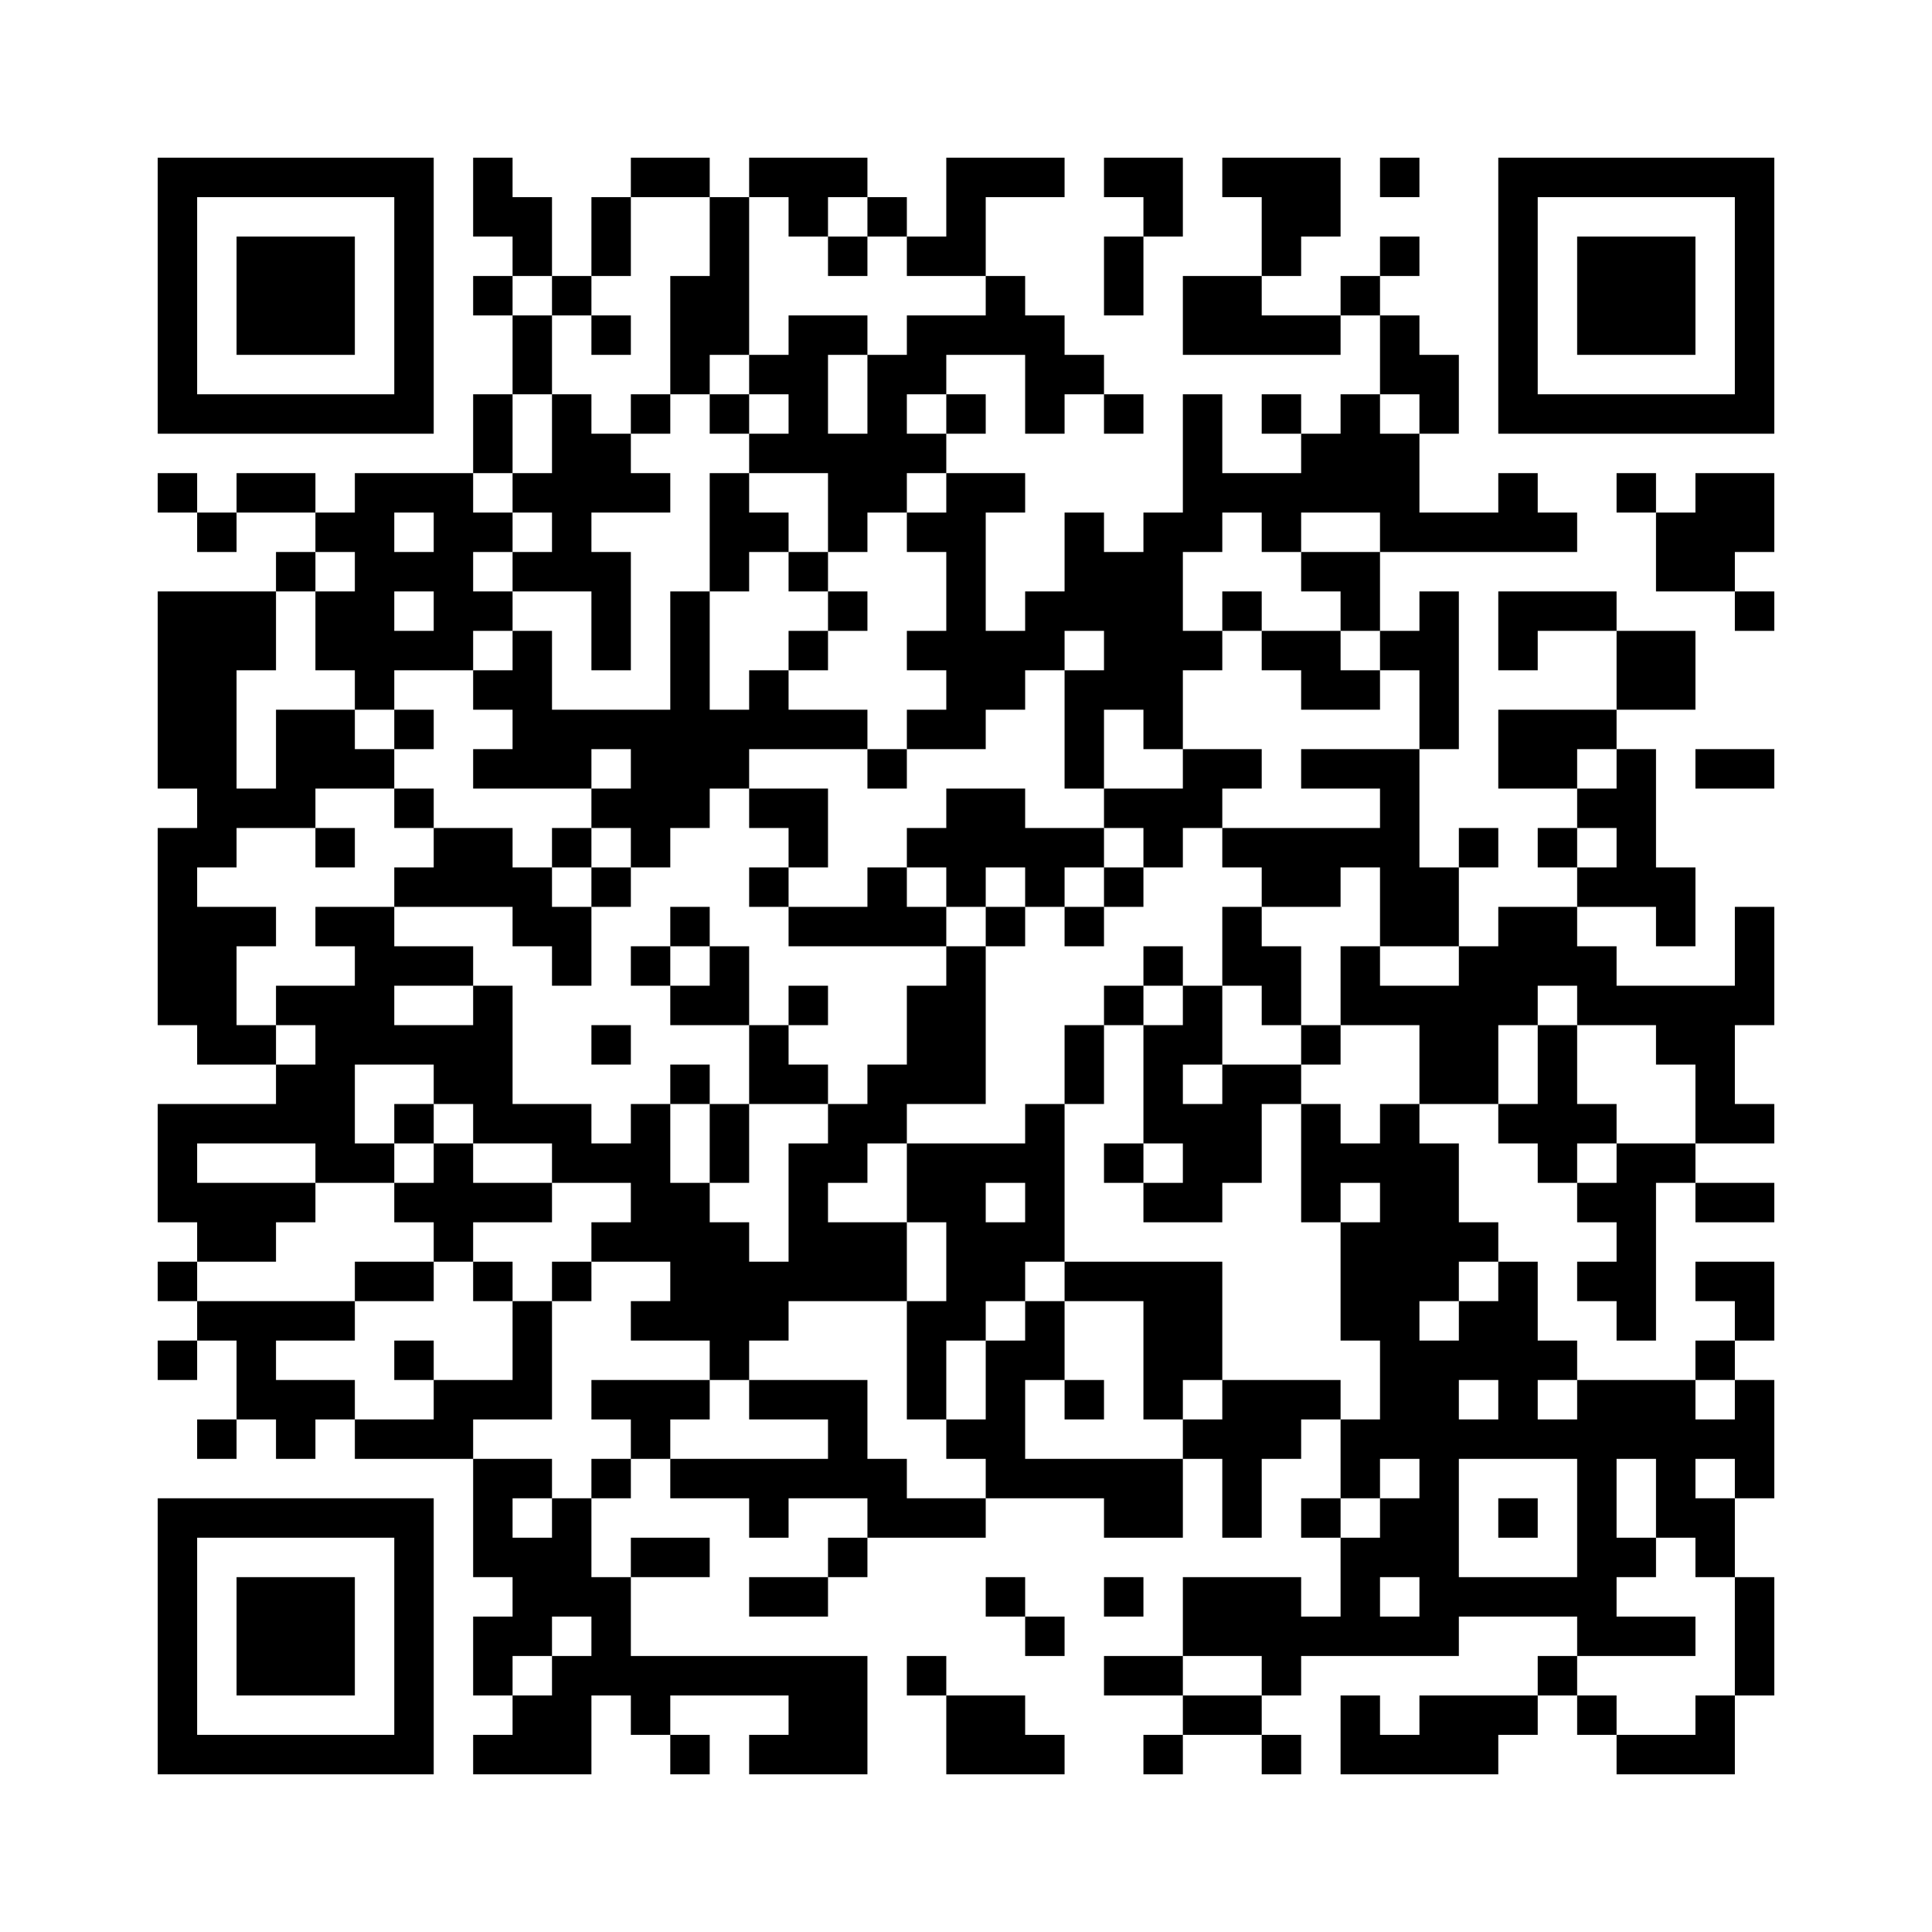
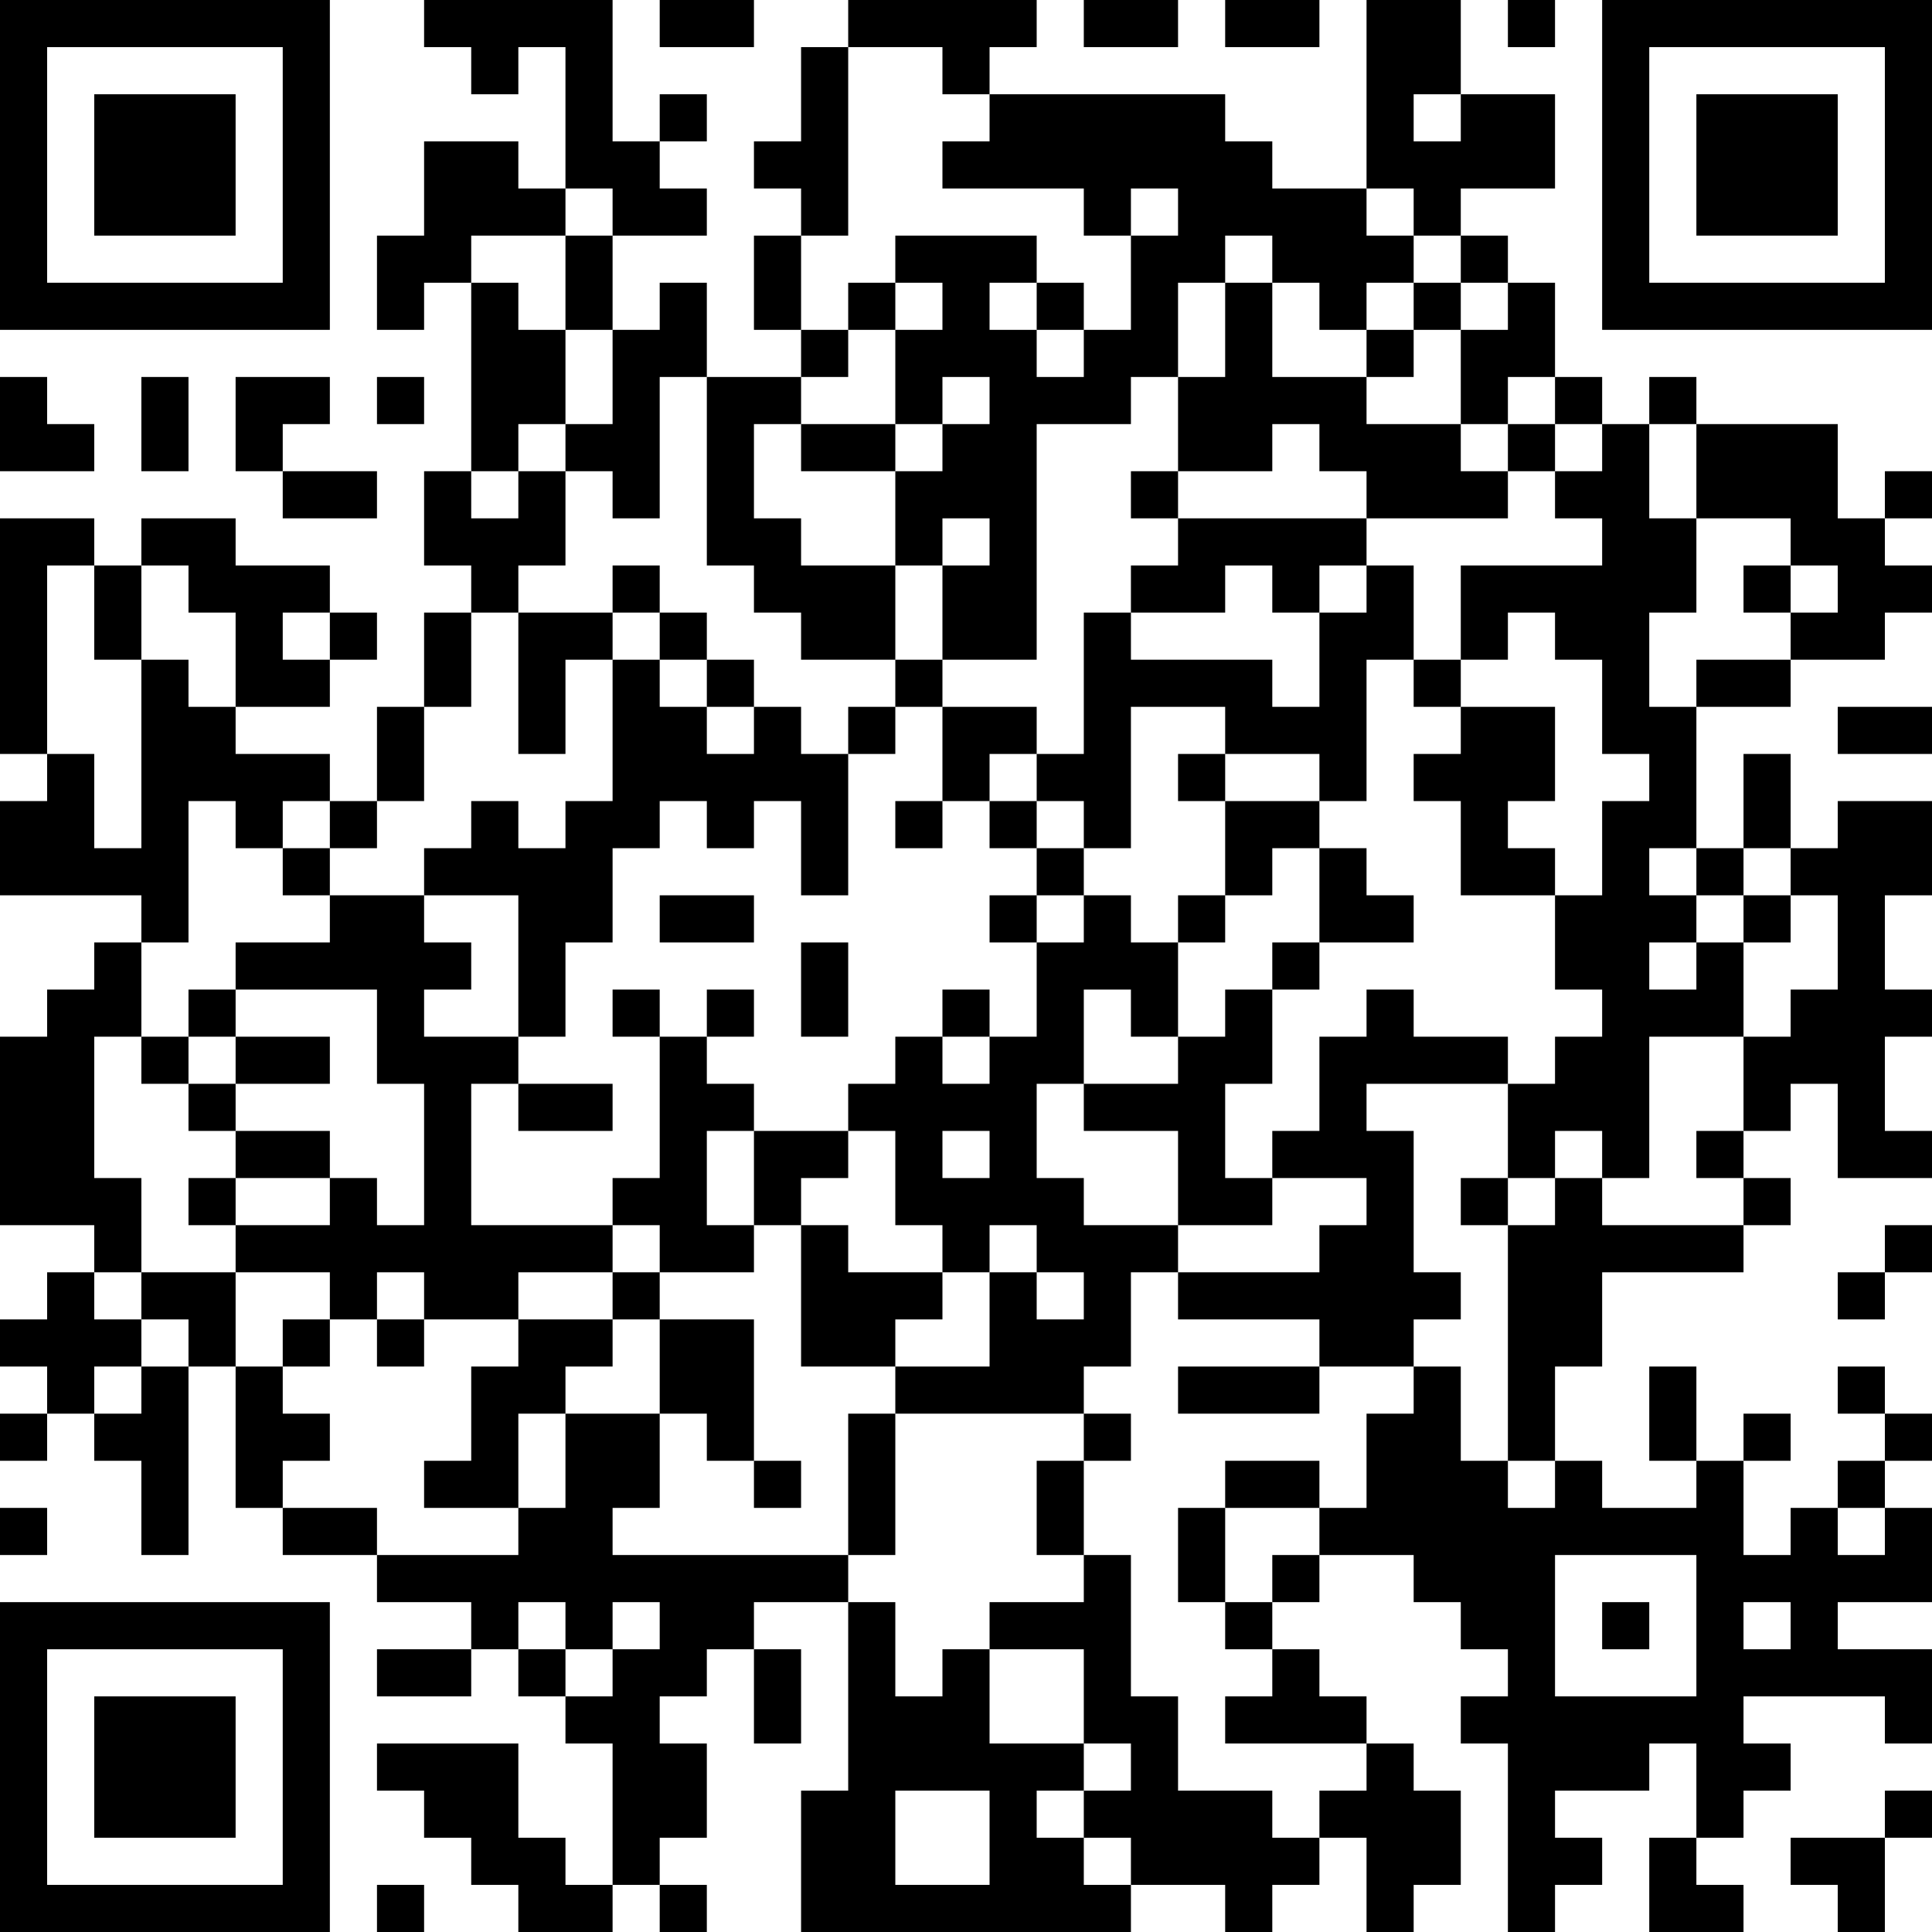
- <svg xmlns="http://www.w3.org/2000/svg" width="49mm" height="49mm" version="1.1" viewBox="0 0 49 49">
-   <path d="M4,4H5V5H4zM5,4H6V5H5zM6,4H7V5H6zM7,4H8V5H7zM8,4H9V5H8zM9,4H10V5H9zM10,4H11V5H10zM12,4H13V5H12zM16,4H17V5H16zM17,4H18V5H17zM19,4H20V5H19zM20,4H21V5H20zM21,4H22V5H21zM24,4H25V5H24zM25,4H26V5H25zM26,4H27V5H26zM28,4H29V5H28zM29,4H30V5H29zM31,4H32V5H31zM32,4H33V5H32zM33,4H34V5H33zM35,4H36V5H35zM38,4H39V5H38zM39,4H40V5H39zM40,4H41V5H40zM41,4H42V5H41zM42,4H43V5H42zM43,4H44V5H43zM44,4H45V5H44zM4,5H5V6H4zM10,5H11V6H10zM12,5H13V6H12zM13,5H14V6H13zM15,5H16V6H15zM18,5H19V6H18zM20,5H21V6H20zM22,5H23V6H22zM24,5H25V6H24zM29,5H30V6H29zM32,5H33V6H32zM33,5H34V6H33zM38,5H39V6H38zM44,5H45V6H44zM4,6H5V7H4zM6,6H7V7H6zM7,6H8V7H7zM8,6H9V7H8zM10,6H11V7H10zM13,6H14V7H13zM15,6H16V7H15zM18,6H19V7H18zM21,6H22V7H21zM23,6H24V7H23zM24,6H25V7H24zM28,6H29V7H28zM32,6H33V7H32zM35,6H36V7H35zM38,6H39V7H38zM40,6H41V7H40zM41,6H42V7H41zM42,6H43V7H42zM44,6H45V7H44zM4,7H5V8H4zM6,7H7V8H6zM7,7H8V8H7zM8,7H9V8H8zM10,7H11V8H10zM12,7H13V8H12zM14,7H15V8H14zM17,7H18V8H17zM18,7H19V8H18zM25,7H26V8H25zM28,7H29V8H28zM30,7H31V8H30zM31,7H32V8H31zM34,7H35V8H34zM38,7H39V8H38zM40,7H41V8H40zM41,7H42V8H41zM42,7H43V8H42zM44,7H45V8H44zM4,8H5V9H4zM6,8H7V9H6zM7,8H8V9H7zM8,8H9V9H8zM10,8H11V9H10zM13,8H14V9H13zM15,8H16V9H15zM17,8H18V9H17zM18,8H19V9H18zM20,8H21V9H20zM21,8H22V9H21zM23,8H24V9H23zM24,8H25V9H24zM25,8H26V9H25zM26,8H27V9H26zM30,8H31V9H30zM31,8H32V9H31zM32,8H33V9H32zM33,8H34V9H33zM35,8H36V9H35zM38,8H39V9H38zM40,8H41V9H40zM41,8H42V9H41zM42,8H43V9H42zM44,8H45V9H44zM4,9H5V10H4zM10,9H11V10H10zM13,9H14V10H13zM17,9H18V10H17zM19,9H20V10H19zM20,9H21V10H20zM22,9H23V10H22zM23,9H24V10H23zM26,9H27V10H26zM27,9H28V10H27zM35,9H36V10H35zM36,9H37V10H36zM38,9H39V10H38zM44,9H45V10H44zM4,10H5V11H4zM5,10H6V11H5zM6,10H7V11H6zM7,10H8V11H7zM8,10H9V11H8zM9,10H10V11H9zM10,10H11V11H10zM12,10H13V11H12zM14,10H15V11H14zM16,10H17V11H16zM18,10H19V11H18zM20,10H21V11H20zM22,10H23V11H22zM24,10H25V11H24zM26,10H27V11H26zM28,10H29V11H28zM30,10H31V11H30zM32,10H33V11H32zM34,10H35V11H34zM36,10H37V11H36zM38,10H39V11H38zM39,10H40V11H39zM40,10H41V11H40zM41,10H42V11H41zM42,10H43V11H42zM43,10H44V11H43zM44,10H45V11H44zM12,11H13V12H12zM14,11H15V12H14zM15,11H16V12H15zM19,11H20V12H19zM20,11H21V12H20zM21,11H22V12H21zM22,11H23V12H22zM23,11H24V12H23zM30,11H31V12H30zM33,11H34V12H33zM34,11H35V12H34zM35,11H36V12H35zM4,12H5V13H4zM6,12H7V13H6zM7,12H8V13H7zM9,12H10V13H9zM10,12H11V13H10zM11,12H12V13H11zM13,12H14V13H13zM14,12H15V13H14zM15,12H16V13H15zM16,12H17V13H16zM18,12H19V13H18zM21,12H22V13H21zM22,12H23V13H22zM24,12H25V13H24zM25,12H26V13H25zM30,12H31V13H30zM31,12H32V13H31zM32,12H33V13H32zM33,12H34V13H33zM34,12H35V13H34zM35,12H36V13H35zM38,12H39V13H38zM41,12H42V13H41zM43,12H44V13H43zM44,12H45V13H44zM5,13H6V14H5zM8,13H9V14H8zM9,13H10V14H9zM11,13H12V14H11zM12,13H13V14H12zM14,13H15V14H14zM18,13H19V14H18zM19,13H20V14H19zM21,13H22V14H21zM23,13H24V14H23zM24,13H25V14H24zM27,13H28V14H27zM29,13H30V14H29zM30,13H31V14H30zM32,13H33V14H32zM35,13H36V14H35zM36,13H37V14H36zM37,13H38V14H37zM38,13H39V14H38zM39,13H40V14H39zM42,13H43V14H42zM43,13H44V14H43zM44,13H45V14H44zM7,14H8V15H7zM9,14H10V15H9zM10,14H11V15H10zM11,14H12V15H11zM13,14H14V15H13zM14,14H15V15H14zM15,14H16V15H15zM18,14H19V15H18zM20,14H21V15H20zM24,14H25V15H24zM27,14H28V15H27zM28,14H29V15H28zM29,14H30V15H29zM33,14H34V15H33zM34,14H35V15H34zM42,14H43V15H42zM43,14H44V15H43zM4,15H5V16H4zM5,15H6V16H5zM6,15H7V16H6zM8,15H9V16H8zM9,15H10V16H9zM11,15H12V16H11zM12,15H13V16H12zM15,15H16V16H15zM17,15H18V16H17zM21,15H22V16H21zM24,15H25V16H24zM26,15H27V16H26zM27,15H28V16H27zM28,15H29V16H28zM29,15H30V16H29zM31,15H32V16H31zM34,15H35V16H34zM36,15H37V16H36zM38,15H39V16H38zM39,15H40V16H39zM40,15H41V16H40zM44,15H45V16H44zM4,16H5V17H4zM5,16H6V17H5zM6,16H7V17H6zM8,16H9V17H8zM9,16H10V17H9zM10,16H11V17H10zM11,16H12V17H11zM13,16H14V17H13zM15,16H16V17H15zM17,16H18V17H17zM20,16H21V17H20zM23,16H24V17H23zM24,16H25V17H24zM25,16H26V17H25zM26,16H27V17H26zM28,16H29V17H28zM29,16H30V17H29zM30,16H31V17H30zM32,16H33V17H32zM33,16H34V17H33zM35,16H36V17H35zM36,16H37V17H36zM38,16H39V17H38zM41,16H42V17H41zM42,16H43V17H42zM4,17H5V18H4zM5,17H6V18H5zM9,17H10V18H9zM12,17H13V18H12zM13,17H14V18H13zM17,17H18V18H17zM19,17H20V18H19zM24,17H25V18H24zM25,17H26V18H25zM27,17H28V18H27zM28,17H29V18H28zM29,17H30V18H29zM33,17H34V18H33zM34,17H35V18H34zM36,17H37V18H36zM41,17H42V18H41zM42,17H43V18H42zM4,18H5V19H4zM5,18H6V19H5zM7,18H8V19H7zM8,18H9V19H8zM10,18H11V19H10zM13,18H14V19H13zM14,18H15V19H14zM15,18H16V19H15zM16,18H17V19H16zM17,18H18V19H17zM18,18H19V19H18zM19,18H20V19H19zM20,18H21V19H20zM21,18H22V19H21zM23,18H24V19H23zM24,18H25V19H24zM27,18H28V19H27zM29,18H30V19H29zM36,18H37V19H36zM38,18H39V19H38zM39,18H40V19H39zM40,18H41V19H40zM4,19H5V20H4zM5,19H6V20H5zM7,19H8V20H7zM8,19H9V20H8zM9,19H10V20H9zM12,19H13V20H12zM13,19H14V20H13zM14,19H15V20H14zM16,19H17V20H16zM17,19H18V20H17zM18,19H19V20H18zM22,19H23V20H22zM27,19H28V20H27zM30,19H31V20H30zM31,19H32V20H31zM33,19H34V20H33zM34,19H35V20H34zM35,19H36V20H35zM38,19H39V20H38zM39,19H40V20H39zM41,19H42V20H41zM43,19H44V20H43zM44,19H45V20H44zM5,20H6V21H5zM6,20H7V21H6zM7,20H8V21H7zM10,20H11V21H10zM15,20H16V21H15zM16,20H17V21H16zM17,20H18V21H17zM19,20H20V21H19zM20,20H21V21H20zM24,20H25V21H24zM25,20H26V21H25zM28,20H29V21H28zM29,20H30V21H29zM30,20H31V21H30zM35,20H36V21H35zM40,20H41V21H40zM41,20H42V21H41zM4,21H5V22H4zM5,21H6V22H5zM8,21H9V22H8zM11,21H12V22H11zM12,21H13V22H12zM14,21H15V22H14zM16,21H17V22H16zM20,21H21V22H20zM23,21H24V22H23zM24,21H25V22H24zM25,21H26V22H25zM26,21H27V22H26zM27,21H28V22H27zM29,21H30V22H29zM31,21H32V22H31zM32,21H33V22H32zM33,21H34V22H33zM34,21H35V22H34zM35,21H36V22H35zM37,21H38V22H37zM39,21H40V22H39zM41,21H42V22H41zM4,22H5V23H4zM10,22H11V23H10zM11,22H12V23H11zM12,22H13V23H12zM13,22H14V23H13zM15,22H16V23H15zM19,22H20V23H19zM22,22H23V23H22zM24,22H25V23H24zM26,22H27V23H26zM28,22H29V23H28zM32,22H33V23H32zM33,22H34V23H33zM35,22H36V23H35zM36,22H37V23H36zM40,22H41V23H40zM41,22H42V23H41zM42,22H43V23H42zM4,23H5V24H4zM5,23H6V24H5zM6,23H7V24H6zM8,23H9V24H8zM9,23H10V24H9zM13,23H14V24H13zM14,23H15V24H14zM17,23H18V24H17zM20,23H21V24H20zM21,23H22V24H21zM22,23H23V24H22zM23,23H24V24H23zM25,23H26V24H25zM27,23H28V24H27zM31,23H32V24H31zM35,23H36V24H35zM36,23H37V24H36zM38,23H39V24H38zM39,23H40V24H39zM42,23H43V24H42zM44,23H45V24H44zM4,24H5V25H4zM5,24H6V25H5zM9,24H10V25H9zM10,24H11V25H10zM11,24H12V25H11zM14,24H15V25H14zM16,24H17V25H16zM18,24H19V25H18zM24,24H25V25H24zM29,24H30V25H29zM31,24H32V25H31zM32,24H33V25H32zM34,24H35V25H34zM37,24H38V25H37zM38,24H39V25H38zM39,24H40V25H39zM40,24H41V25H40zM44,24H45V25H44zM4,25H5V26H4zM5,25H6V26H5zM7,25H8V26H7zM8,25H9V26H8zM9,25H10V26H9zM12,25H13V26H12zM17,25H18V26H17zM18,25H19V26H18zM20,25H21V26H20zM23,25H24V26H23zM24,25H25V26H24zM28,25H29V26H28zM30,25H31V26H30zM32,25H33V26H32zM34,25H35V26H34zM35,25H36V26H35zM36,25H37V26H36zM37,25H38V26H37zM38,25H39V26H38zM40,25H41V26H40zM41,25H42V26H41zM42,25H43V26H42zM43,25H44V26H43zM44,25H45V26H44zM5,26H6V27H5zM6,26H7V27H6zM8,26H9V27H8zM9,26H10V27H9zM10,26H11V27H10zM11,26H12V27H11zM12,26H13V27H12zM15,26H16V27H15zM19,26H20V27H19zM23,26H24V27H23zM24,26H25V27H24zM27,26H28V27H27zM29,26H30V27H29zM30,26H31V27H30zM33,26H34V27H33zM36,26H37V27H36zM37,26H38V27H37zM39,26H40V27H39zM42,26H43V27H42zM43,26H44V27H43zM7,27H8V28H7zM8,27H9V28H8zM11,27H12V28H11zM12,27H13V28H12zM17,27H18V28H17zM19,27H20V28H19zM20,27H21V28H20zM22,27H23V28H22zM23,27H24V28H23zM24,27H25V28H24zM27,27H28V28H27zM29,27H30V28H29zM31,27H32V28H31zM32,27H33V28H32zM36,27H37V28H36zM37,27H38V28H37zM39,27H40V28H39zM43,27H44V28H43zM4,28H5V29H4zM5,28H6V29H5zM6,28H7V29H6zM7,28H8V29H7zM8,28H9V29H8zM10,28H11V29H10zM12,28H13V29H12zM13,28H14V29H13zM14,28H15V29H14zM16,28H17V29H16zM18,28H19V29H18zM21,28H22V29H21zM22,28H23V29H22zM26,28H27V29H26zM29,28H30V29H29zM30,28H31V29H30zM31,28H32V29H31zM33,28H34V29H33zM35,28H36V29H35zM38,28H39V29H38zM39,28H40V29H39zM40,28H41V29H40zM43,28H44V29H43zM44,28H45V29H44zM4,29H5V30H4zM8,29H9V30H8zM9,29H10V30H9zM11,29H12V30H11zM14,29H15V30H14zM15,29H16V30H15zM16,29H17V30H16zM18,29H19V30H18zM20,29H21V30H20zM21,29H22V30H21zM23,29H24V30H23zM24,29H25V30H24zM25,29H26V30H25zM26,29H27V30H26zM28,29H29V30H28zM30,29H31V30H30zM31,29H32V30H31zM33,29H34V30H33zM34,29H35V30H34zM35,29H36V30H35zM36,29H37V30H36zM39,29H40V30H39zM41,29H42V30H41zM42,29H43V30H42zM4,30H5V31H4zM5,30H6V31H5zM6,30H7V31H6zM7,30H8V31H7zM10,30H11V31H10zM11,30H12V31H11zM12,30H13V31H12zM13,30H14V31H13zM16,30H17V31H16zM17,30H18V31H17zM20,30H21V31H20zM23,30H24V31H23zM24,30H25V31H24zM26,30H27V31H26zM29,30H30V31H29zM30,30H31V31H30zM33,30H34V31H33zM35,30H36V31H35zM36,30H37V31H36zM40,30H41V31H40zM41,30H42V31H41zM43,30H44V31H43zM44,30H45V31H44zM5,31H6V32H5zM6,31H7V32H6zM11,31H12V32H11zM15,31H16V32H15zM16,31H17V32H16zM17,31H18V32H17zM18,31H19V32H18zM20,31H21V32H20zM21,31H22V32H21zM22,31H23V32H22zM24,31H25V32H24zM25,31H26V32H25zM26,31H27V32H26zM34,31H35V32H34zM35,31H36V32H35zM36,31H37V32H36zM37,31H38V32H37zM41,31H42V32H41zM4,32H5V33H4zM9,32H10V33H9zM10,32H11V33H10zM12,32H13V33H12zM14,32H15V33H14zM17,32H18V33H17zM18,32H19V33H18zM19,32H20V33H19zM20,32H21V33H20zM21,32H22V33H21zM22,32H23V33H22zM24,32H25V33H24zM25,32H26V33H25zM27,32H28V33H27zM28,32H29V33H28zM29,32H30V33H29zM30,32H31V33H30zM34,32H35V33H34zM35,32H36V33H35zM36,32H37V33H36zM38,32H39V33H38zM40,32H41V33H40zM41,32H42V33H41zM43,32H44V33H43zM44,32H45V33H44zM5,33H6V34H5zM6,33H7V34H6zM7,33H8V34H7zM8,33H9V34H8zM13,33H14V34H13zM16,33H17V34H16zM17,33H18V34H17zM18,33H19V34H18zM19,33H20V34H19zM23,33H24V34H23zM24,33H25V34H24zM26,33H27V34H26zM29,33H30V34H29zM30,33H31V34H30zM34,33H35V34H34zM35,33H36V34H35zM37,33H38V34H37zM38,33H39V34H38zM41,33H42V34H41zM44,33H45V34H44zM4,34H5V35H4zM6,34H7V35H6zM10,34H11V35H10zM13,34H14V35H13zM18,34H19V35H18zM23,34H24V35H23zM25,34H26V35H25zM26,34H27V35H26zM29,34H30V35H29zM30,34H31V35H30zM35,34H36V35H35zM36,34H37V35H36zM37,34H38V35H37zM38,34H39V35H38zM39,34H40V35H39zM43,34H44V35H43zM6,35H7V36H6zM7,35H8V36H7zM8,35H9V36H8zM11,35H12V36H11zM12,35H13V36H12zM13,35H14V36H13zM15,35H16V36H15zM16,35H17V36H16zM17,35H18V36H17zM19,35H20V36H19zM20,35H21V36H20zM21,35H22V36H21zM23,35H24V36H23zM25,35H26V36H25zM27,35H28V36H27zM29,35H30V36H29zM31,35H32V36H31zM32,35H33V36H32zM33,35H34V36H33zM35,35H36V36H35zM36,35H37V36H36zM38,35H39V36H38zM40,35H41V36H40zM41,35H42V36H41zM42,35H43V36H42zM44,35H45V36H44zM5,36H6V37H5zM7,36H8V37H7zM9,36H10V37H9zM10,36H11V37H10zM11,36H12V37H11zM16,36H17V37H16zM21,36H22V37H21zM24,36H25V37H24zM25,36H26V37H25zM30,36H31V37H30zM31,36H32V37H31zM32,36H33V37H32zM34,36H35V37H34zM35,36H36V37H35zM36,36H37V37H36zM37,36H38V37H37zM38,36H39V37H38zM39,36H40V37H39zM40,36H41V37H40zM41,36H42V37H41zM42,36H43V37H42zM43,36H44V37H43zM44,36H45V37H44zM12,37H13V38H12zM13,37H14V38H13zM15,37H16V38H15zM17,37H18V38H17zM18,37H19V38H18zM19,37H20V38H19zM20,37H21V38H20zM21,37H22V38H21zM22,37H23V38H22zM25,37H26V38H25zM26,37H27V38H26zM27,37H28V38H27zM28,37H29V38H28zM29,37H30V38H29zM31,37H32V38H31zM34,37H35V38H34zM36,37H37V38H36zM40,37H41V38H40zM42,37H43V38H42zM44,37H45V38H44zM4,38H5V39H4zM5,38H6V39H5zM6,38H7V39H6zM7,38H8V39H7zM8,38H9V39H8zM9,38H10V39H9zM10,38H11V39H10zM12,38H13V39H12zM14,38H15V39H14zM19,38H20V39H19zM22,38H23V39H22zM23,38H24V39H23zM24,38H25V39H24zM28,38H29V39H28zM29,38H30V39H29zM31,38H32V39H31zM33,38H34V39H33zM35,38H36V39H35zM36,38H37V39H36zM38,38H39V39H38zM40,38H41V39H40zM42,38H43V39H42zM43,38H44V39H43zM4,39H5V40H4zM10,39H11V40H10zM12,39H13V40H12zM13,39H14V40H13zM14,39H15V40H14zM16,39H17V40H16zM17,39H18V40H17zM21,39H22V40H21zM34,39H35V40H34zM35,39H36V40H35zM36,39H37V40H36zM40,39H41V40H40zM41,39H42V40H41zM43,39H44V40H43zM4,40H5V41H4zM6,40H7V41H6zM7,40H8V41H7zM8,40H9V41H8zM10,40H11V41H10zM13,40H14V41H13zM14,40H15V41H14zM15,40H16V41H15zM19,40H20V41H19zM20,40H21V41H20zM25,40H26V41H25zM28,40H29V41H28zM30,40H31V41H30zM31,40H32V41H31zM32,40H33V41H32zM34,40H35V41H34zM36,40H37V41H36zM37,40H38V41H37zM38,40H39V41H38zM39,40H40V41H39zM40,40H41V41H40zM44,40H45V41H44zM4,41H5V42H4zM6,41H7V42H6zM7,41H8V42H7zM8,41H9V42H8zM10,41H11V42H10zM12,41H13V42H12zM13,41H14V42H13zM15,41H16V42H15zM26,41H27V42H26zM30,41H31V42H30zM31,41H32V42H31zM32,41H33V42H32zM33,41H34V42H33zM34,41H35V42H34zM35,41H36V42H35zM36,41H37V42H36zM40,41H41V42H40zM41,41H42V42H41zM42,41H43V42H42zM44,41H45V42H44zM4,42H5V43H4zM6,42H7V43H6zM7,42H8V43H7zM8,42H9V43H8zM10,42H11V43H10zM12,42H13V43H12zM14,42H15V43H14zM15,42H16V43H15zM16,42H17V43H16zM17,42H18V43H17zM18,42H19V43H18zM19,42H20V43H19zM20,42H21V43H20zM21,42H22V43H21zM23,42H24V43H23zM28,42H29V43H28zM29,42H30V43H29zM32,42H33V43H32zM39,42H40V43H39zM44,42H45V43H44zM4,43H5V44H4zM10,43H11V44H10zM13,43H14V44H13zM14,43H15V44H14zM16,43H17V44H16zM20,43H21V44H20zM21,43H22V44H21zM24,43H25V44H24zM25,43H26V44H25zM30,43H31V44H30zM31,43H32V44H31zM34,43H35V44H34zM36,43H37V44H36zM37,43H38V44H37zM38,43H39V44H38zM40,43H41V44H40zM43,43H44V44H43zM4,44H5V45H4zM5,44H6V45H5zM6,44H7V45H6zM7,44H8V45H7zM8,44H9V45H8zM9,44H10V45H9zM10,44H11V45H10zM12,44H13V45H12zM13,44H14V45H13zM14,44H15V45H14zM17,44H18V45H17zM19,44H20V45H19zM20,44H21V45H20zM21,44H22V45H21zM24,44H25V45H24zM25,44H26V45H25zM26,44H27V45H26zM29,44H30V45H29zM32,44H33V45H32zM34,44H35V45H34zM35,44H36V45H35zM36,44H37V45H36zM37,44H38V45H37zM41,44H42V45H41zM42,44H43V45H42zM43,44H44V45H43z" id="qr-path" fill="#000000" fill-opacity="1" fill-rule="nonzero" stroke="none" />
+ <svg xmlns="http://www.w3.org/2000/svg" width="41mm" height="41mm" version="1.1" viewBox="0 0 41 41">
+   <path d="M0,0H1V1H0zM1,0H2V1H1zM2,0H3V1H2zM3,0H4V1H3zM4,0H5V1H4zM5,0H6V1H5zM6,0H7V1H6zM9,0H10V1H9zM10,0H11V1H10zM11,0H12V1H11zM12,0H13V1H12zM14,0H15V1H14zM15,0H16V1H15zM18,0H19V1H18zM19,0H20V1H19zM20,0H21V1H20zM21,0H22V1H21zM23,0H24V1H23zM24,0H25V1H24zM26,0H27V1H26zM27,0H28V1H27zM29,0H30V1H29zM30,0H31V1H30zM32,0H33V1H32zM34,0H35V1H34zM35,0H36V1H35zM36,0H37V1H36zM37,0H38V1H37zM38,0H39V1H38zM39,0H40V1H39zM40,0H41V1H40zM0,1H1V2H0zM6,1H7V2H6zM10,1H11V2H10zM12,1H13V2H12zM17,1H18V2H17zM20,1H21V2H20zM29,1H30V2H29zM30,1H31V2H30zM34,1H35V2H34zM40,1H41V2H40zM0,2H1V3H0zM2,2H3V3H2zM3,2H4V3H3zM4,2H5V3H4zM6,2H7V3H6zM12,2H13V3H12zM14,2H15V3H14zM17,2H18V3H17zM21,2H22V3H21zM22,2H23V3H22zM23,2H24V3H23zM24,2H25V3H24zM25,2H26V3H25zM29,2H30V3H29zM31,2H32V3H31zM32,2H33V3H32zM34,2H35V3H34zM36,2H37V3H36zM37,2H38V3H37zM38,2H39V3H38zM40,2H41V3H40zM0,3H1V4H0zM2,3H3V4H2zM3,3H4V4H3zM4,3H5V4H4zM6,3H7V4H6zM9,3H10V4H9zM10,3H11V4H10zM12,3H13V4H12zM13,3H14V4H13zM16,3H17V4H16zM17,3H18V4H17zM20,3H21V4H20zM21,3H22V4H21zM22,3H23V4H22zM23,3H24V4H23zM24,3H25V4H24zM25,3H26V4H25zM26,3H27V4H26zM29,3H30V4H29zM30,3H31V4H30zM31,3H32V4H31zM32,3H33V4H32zM34,3H35V4H34zM36,3H37V4H36zM37,3H38V4H37zM38,3H39V4H38zM40,3H41V4H40zM0,4H1V5H0zM2,4H3V5H2zM3,4H4V5H3zM4,4H5V5H4zM6,4H7V5H6zM9,4H10V5H9zM10,4H11V5H10zM11,4H12V5H11zM13,4H14V5H13zM14,4H15V5H14zM17,4H18V5H17zM23,4H24V5H23zM25,4H26V5H25zM26,4H27V5H26zM27,4H28V5H27zM28,4H29V5H28zM30,4H31V5H30zM34,4H35V5H34zM36,4H37V5H36zM37,4H38V5H37zM38,4H39V5H38zM40,4H41V5H40zM0,5H1V6H0zM6,5H7V6H6zM8,5H9V6H8zM9,5H10V6H9zM12,5H13V6H12zM16,5H17V6H16zM19,5H20V6H19zM20,5H21V6H20zM21,5H22V6H21zM24,5H25V6H24zM25,5H26V6H25zM27,5H28V6H27zM28,5H29V6H28zM29,5H30V6H29zM31,5H32V6H31zM34,5H35V6H34zM40,5H41V6H40zM0,6H1V7H0zM1,6H2V7H1zM2,6H3V7H2zM3,6H4V7H3zM4,6H5V7H4zM5,6H6V7H5zM6,6H7V7H6zM8,6H9V7H8zM10,6H11V7H10zM12,6H13V7H12zM14,6H15V7H14zM16,6H17V7H16zM18,6H19V7H18zM20,6H21V7H20zM22,6H23V7H22zM24,6H25V7H24zM26,6H27V7H26zM28,6H29V7H28zM30,6H31V7H30zM32,6H33V7H32zM34,6H35V7H34zM35,6H36V7H35zM36,6H37V7H36zM37,6H38V7H37zM38,6H39V7H38zM39,6H40V7H39zM40,6H41V7H40zM10,7H11V8H10zM11,7H12V8H11zM13,7H14V8H13zM14,7H15V8H14zM17,7H18V8H17zM19,7H20V8H19zM20,7H21V8H20zM21,7H22V8H21zM23,7H24V8H23zM24,7H25V8H24zM26,7H27V8H26zM29,7H30V8H29zM31,7H32V8H31zM32,7H33V8H32zM0,8H1V9H0zM3,8H4V9H3zM5,8H6V9H5zM6,8H7V9H6zM8,8H9V9H8zM10,8H11V9H10zM11,8H12V9H11zM13,8H14V9H13zM15,8H16V9H15zM16,8H17V9H16zM19,8H20V9H19zM21,8H22V9H21zM22,8H23V9H22zM23,8H24V9H23zM25,8H26V9H25zM26,8H27V9H26zM27,8H28V9H27zM28,8H29V9H28zM31,8H32V9H31zM33,8H34V9H33zM35,8H36V9H35zM0,9H1V10H0zM1,9H2V10H1zM3,9H4V10H3zM5,9H6V10H5zM10,9H11V10H10zM12,9H13V10H12zM13,9H14V10H13zM15,9H16V10H15zM17,9H18V10H17zM18,9H19V10H18zM20,9H21V10H20zM21,9H22V10H21zM25,9H26V10H25zM26,9H27V10H26zM28,9H29V10H28zM29,9H30V10H29zM30,9H31V10H30zM32,9H33V10H32zM34,9H35V10H34zM36,9H37V10H36zM37,9H38V10H37zM38,9H39V10H38zM6,10H7V11H6zM7,10H8V11H7zM9,10H10V11H9zM11,10H12V11H11zM13,10H14V11H13zM15,10H16V11H15zM19,10H20V11H19zM20,10H21V11H20zM21,10H22V11H21zM24,10H25V11H24zM29,10H30V11H29zM30,10H31V11H30zM31,10H32V11H31zM33,10H34V11H33zM34,10H35V11H34zM36,10H37V11H36zM37,10H38V11H37zM38,10H39V11H38zM40,10H41V11H40zM0,11H1V12H0zM1,11H2V12H1zM3,11H4V12H3zM4,11H5V12H4zM9,11H10V12H9zM10,11H11V12H10zM11,11H12V12H11zM15,11H16V12H15zM16,11H17V12H16zM19,11H20V12H19zM21,11H22V12H21zM25,11H26V12H25zM26,11H27V12H26zM27,11H28V12H27zM28,11H29V12H28zM34,11H35V12H34zM35,11H36V12H35zM38,11H39V12H38zM39,11H40V12H39zM0,12H1V13H0zM2,12H3V13H2zM4,12H5V13H4zM5,12H6V13H5zM6,12H7V13H6zM10,12H11V13H10zM13,12H14V13H13zM16,12H17V13H16zM17,12H18V13H17zM18,12H19V13H18zM20,12H21V13H20zM21,12H22V13H21zM24,12H25V13H24zM25,12H26V13H25zM27,12H28V13H27zM29,12H30V13H29zM31,12H32V13H31zM32,12H33V13H32zM33,12H34V13H33zM34,12H35V13H34zM35,12H36V13H35zM37,12H38V13H37zM39,12H40V13H39zM40,12H41V13H40zM0,13H1V14H0zM2,13H3V14H2zM5,13H6V14H5zM7,13H8V14H7zM9,13H10V14H9zM11,13H12V14H11zM12,13H13V14H12zM14,13H15V14H14zM17,13H18V14H17zM18,13H19V14H18zM20,13H21V14H20zM21,13H22V14H21zM23,13H24V14H23zM28,13H29V14H28zM29,13H30V14H29zM31,13H32V14H31zM33,13H34V14H33zM34,13H35V14H34zM38,13H39V14H38zM39,13H40V14H39zM0,14H1V15H0zM3,14H4V15H3zM5,14H6V15H5zM6,14H7V15H6zM9,14H10V15H9zM11,14H12V15H11zM13,14H14V15H13zM15,14H16V15H15zM19,14H20V15H19zM23,14H24V15H23zM24,14H25V15H24zM25,14H26V15H25zM26,14H27V15H26zM28,14H29V15H28zM30,14H31V15H30zM34,14H35V15H34zM36,14H37V15H36zM37,14H38V15H37zM0,15H1V16H0zM3,15H4V16H3zM4,15H5V16H4zM8,15H9V16H8zM11,15H12V16H11zM13,15H14V16H13zM14,15H15V16H14zM16,15H17V16H16zM18,15H19V16H18zM20,15H21V16H20zM21,15H22V16H21zM23,15H24V16H23zM26,15H27V16H26zM27,15H28V16H27zM28,15H29V16H28zM31,15H32V16H31zM32,15H33V16H32zM34,15H35V16H34zM35,15H36V16H35zM39,15H40V16H39zM40,15H41V16H40zM1,16H2V17H1zM3,16H4V17H3zM4,16H5V17H4zM5,16H6V17H5zM6,16H7V17H6zM8,16H9V17H8zM13,16H14V17H13zM14,16H15V17H14zM15,16H16V17H15zM16,16H17V17H16zM17,16H18V17H17zM20,16H21V17H20zM22,16H23V17H22zM23,16H24V17H23zM25,16H26V17H25zM28,16H29V17H28zM30,16H31V17H30zM31,16H32V17H31zM32,16H33V17H32zM35,16H36V17H35zM37,16H38V17H37zM0,17H1V18H0zM1,17H2V18H1zM3,17H4V18H3zM5,17H6V18H5zM7,17H8V18H7zM10,17H11V18H10zM12,17H13V18H12zM13,17H14V18H13zM15,17H16V18H15zM17,17H18V18H17zM19,17H20V18H19zM21,17H22V18H21zM23,17H24V18H23zM26,17H27V18H26zM27,17H28V18H27zM31,17H32V18H31zM34,17H35V18H34zM35,17H36V18H35zM37,17H38V18H37zM39,17H40V18H39zM40,17H41V18H40zM0,18H1V19H0zM1,18H2V19H1zM2,18H3V19H2zM3,18H4V19H3zM6,18H7V19H6zM9,18H10V19H9zM10,18H11V19H10zM11,18H12V19H11zM12,18H13V19H12zM17,18H18V19H17zM22,18H23V19H22zM26,18H27V19H26zM28,18H29V19H28zM31,18H32V19H31zM32,18H33V19H32zM34,18H35V19H34zM36,18H37V19H36zM38,18H39V19H38zM39,18H40V19H39zM40,18H41V19H40zM3,19H4V20H3zM7,19H8V20H7zM8,19H9V20H8zM11,19H12V20H11zM12,19H13V20H12zM14,19H15V20H14zM15,19H16V20H15zM21,19H22V20H21zM23,19H24V20H23zM25,19H26V20H25zM28,19H29V20H28zM29,19H30V20H29zM33,19H34V20H33zM34,19H35V20H34zM35,19H36V20H35zM37,19H38V20H37zM39,19H40V20H39zM2,20H3V21H2zM5,20H6V21H5zM6,20H7V21H6zM7,20H8V21H7zM8,20H9V21H8zM9,20H10V21H9zM11,20H12V21H11zM17,20H18V21H17zM22,20H23V21H22zM23,20H24V21H23zM24,20H25V21H24zM27,20H28V21H27zM33,20H34V21H33zM34,20H35V21H34zM36,20H37V21H36zM39,20H40V21H39zM1,21H2V22H1zM2,21H3V22H2zM4,21H5V22H4zM8,21H9V22H8zM11,21H12V22H11zM13,21H14V22H13zM15,21H16V22H15zM17,21H18V22H17zM20,21H21V22H20zM22,21H23V22H22zM24,21H25V22H24zM26,21H27V22H26zM29,21H30V22H29zM34,21H35V22H34zM35,21H36V22H35zM36,21H37V22H36zM38,21H39V22H38zM39,21H40V22H39zM40,21H41V22H40zM0,22H1V23H0zM1,22H2V23H1zM3,22H4V23H3zM5,22H6V23H5zM6,22H7V23H6zM8,22H9V23H8zM9,22H10V23H9zM10,22H11V23H10zM14,22H15V23H14zM19,22H20V23H19zM21,22H22V23H21zM22,22H23V23H22zM25,22H26V23H25zM26,22H27V23H26zM28,22H29V23H28zM29,22H30V23H29zM30,22H31V23H30zM31,22H32V23H31zM33,22H34V23H33zM34,22H35V23H34zM37,22H38V23H37zM38,22H39V23H38zM39,22H40V23H39zM0,23H1V24H0zM1,23H2V24H1zM4,23H5V24H4zM9,23H10V24H9zM11,23H12V24H11zM12,23H13V24H12zM14,23H15V24H14zM15,23H16V24H15zM18,23H19V24H18zM19,23H20V24H19zM20,23H21V24H20zM21,23H22V24H21zM23,23H24V24H23zM24,23H25V24H24zM25,23H26V24H25zM28,23H29V24H28zM32,23H33V24H32zM33,23H34V24H33zM34,23H35V24H34zM37,23H38V24H37zM39,23H40V24H39zM0,24H1V25H0zM1,24H2V25H1zM5,24H6V25H5zM6,24H7V25H6zM9,24H10V25H9zM14,24H15V25H14zM16,24H17V25H16zM17,24H18V25H17zM19,24H20V25H19zM21,24H22V25H21zM25,24H26V25H25zM27,24H28V25H27zM28,24H29V25H28zM29,24H30V25H29zM32,24H33V25H32zM34,24H35V25H34zM36,24H37V25H36zM39,24H40V25H39zM40,24H41V25H40zM0,25H1V26H0zM1,25H2V26H1zM2,25H3V26H2zM4,25H5V26H4zM7,25H8V26H7zM9,25H10V26H9zM13,25H14V26H13zM14,25H15V26H14zM16,25H17V26H16zM19,25H20V26H19zM20,25H21V26H20zM21,25H22V26H21zM22,25H23V26H22zM25,25H26V26H25zM26,25H27V26H26zM29,25H30V26H29zM31,25H32V26H31zM33,25H34V26H33zM37,25H38V26H37zM2,26H3V27H2zM5,26H6V27H5zM6,26H7V27H6zM7,26H8V27H7zM8,26H9V27H8zM9,26H10V27H9zM10,26H11V27H10zM11,26H12V27H11zM12,26H13V27H12zM14,26H15V27H14zM15,26H16V27H15zM17,26H18V27H17zM20,26H21V27H20zM22,26H23V27H22zM23,26H24V27H23zM24,26H25V27H24zM28,26H29V27H28zM29,26H30V27H29zM32,26H33V27H32zM33,26H34V27H33zM34,26H35V27H34zM35,26H36V27H35zM36,26H37V27H36zM40,26H41V27H40zM1,27H2V28H1zM3,27H4V28H3zM4,27H5V28H4zM7,27H8V28H7zM9,27H10V28H9zM10,27H11V28H10zM13,27H14V28H13zM17,27H18V28H17zM18,27H19V28H18zM19,27H20V28H19zM21,27H22V28H21zM23,27H24V28H23zM25,27H26V28H25zM26,27H27V28H26zM27,27H28V28H27zM28,27H29V28H28zM29,27H30V28H29zM30,27H31V28H30zM32,27H33V28H32zM33,27H34V28H33zM39,27H40V28H39zM0,28H1V29H0zM1,28H2V29H1zM2,28H3V29H2zM4,28H5V29H4zM6,28H7V29H6zM8,28H9V29H8zM11,28H12V29H11zM12,28H13V29H12zM14,28H15V29H14zM15,28H16V29H15zM17,28H18V29H17zM18,28H19V29H18zM21,28H22V29H21zM22,28H23V29H22zM23,28H24V29H23zM28,28H29V29H28zM29,28H30V29H29zM32,28H33V29H32zM33,28H34V29H33zM1,29H2V30H1zM3,29H4V30H3zM5,29H6V30H5zM10,29H11V30H10zM11,29H12V30H11zM14,29H15V30H14zM15,29H16V30H15zM19,29H20V30H19zM20,29H21V30H20zM21,29H22V30H21zM22,29H23V30H22zM25,29H26V30H25zM26,29H27V30H26zM27,29H28V30H27zM30,29H31V30H30zM32,29H33V30H32zM35,29H36V30H35zM39,29H40V30H39zM0,30H1V31H0zM2,30H3V31H2zM3,30H4V31H3zM5,30H6V31H5zM6,30H7V31H6zM10,30H11V31H10zM12,30H13V31H12zM13,30H14V31H13zM15,30H16V31H15zM18,30H19V31H18zM23,30H24V31H23zM29,30H30V31H29zM30,30H31V31H30zM32,30H33V31H32zM35,30H36V31H35zM37,30H38V31H37zM40,30H41V31H40zM3,31H4V32H3zM5,31H6V32H5zM9,31H10V32H9zM10,31H11V32H10zM12,31H13V32H12zM13,31H14V32H13zM16,31H17V32H16zM18,31H19V32H18zM22,31H23V32H22zM26,31H27V32H26zM27,31H28V32H27zM29,31H30V32H29zM30,31H31V32H30zM31,31H32V32H31zM33,31H34V32H33zM36,31H37V32H36zM39,31H40V32H39zM0,32H1V33H0zM3,32H4V33H3zM6,32H7V33H6zM7,32H8V33H7zM11,32H12V33H11zM12,32H13V33H12zM18,32H19V33H18zM22,32H23V33H22zM25,32H26V33H25zM28,32H29V33H28zM29,32H30V33H29zM30,32H31V33H30zM31,32H32V33H31zM32,32H33V33H32zM33,32H34V33H33zM34,32H35V33H34zM35,32H36V33H35zM36,32H37V33H36zM38,32H39V33H38zM40,32H41V33H40zM8,33H9V34H8zM9,33H10V34H9zM10,33H11V34H10zM11,33H12V34H11zM12,33H13V34H12zM13,33H14V34H13zM14,33H15V34H14zM15,33H16V34H15zM16,33H17V34H16zM17,33H18V34H17zM23,33H24V34H23zM25,33H26V34H25zM27,33H28V34H27zM30,33H31V34H30zM31,33H32V34H31zM32,33H33V34H32zM36,33H37V34H36zM37,33H38V34H37zM38,33H39V34H38zM39,33H40V34H39zM40,33H41V34H40zM0,34H1V35H0zM1,34H2V35H1zM2,34H3V35H2zM3,34H4V35H3zM4,34H5V35H4zM5,34H6V35H5zM6,34H7V35H6zM10,34H11V35H10zM12,34H13V35H12zM14,34H15V35H14zM15,34H16V35H15zM18,34H19V35H18zM21,34H22V35H21zM22,34H23V35H22zM23,34H24V35H23zM26,34H27V35H26zM31,34H32V35H31zM32,34H33V35H32zM34,34H35V35H34zM36,34H37V35H36zM38,34H39V35H38zM0,35H1V36H0zM6,35H7V36H6zM8,35H9V36H8zM9,35H10V36H9zM11,35H12V36H11zM13,35H14V36H13zM14,35H15V36H14zM16,35H17V36H16zM18,35H19V36H18zM20,35H21V36H20zM23,35H24V36H23zM27,35H28V36H27zM32,35H33V36H32zM36,35H37V36H36zM37,35H38V36H37zM38,35H39V36H38zM39,35H40V36H39zM40,35H41V36H40zM0,36H1V37H0zM2,36H3V37H2zM3,36H4V37H3zM4,36H5V37H4zM6,36H7V37H6zM12,36H13V37H12zM13,36H14V37H13zM16,36H17V37H16zM18,36H19V37H18zM19,36H20V37H19zM20,36H21V37H20zM23,36H24V37H23zM24,36H25V37H24zM26,36H27V37H26zM27,36H28V37H27zM28,36H29V37H28zM31,36H32V37H31zM32,36H33V37H32zM33,36H34V37H33zM34,36H35V37H34zM35,36H36V37H35zM36,36H37V37H36zM40,36H41V37H40zM0,37H1V38H0zM2,37H3V38H2zM3,37H4V38H3zM4,37H5V38H4zM6,37H7V38H6zM8,37H9V38H8zM9,37H10V38H9zM10,37H11V38H10zM13,37H14V38H13zM14,37H15V38H14zM18,37H19V38H18zM19,37H20V38H19zM20,37H21V38H20zM21,37H22V38H21zM22,37H23V38H22zM24,37H25V38H24zM29,37H30V38H29zM32,37H33V38H32zM33,37H34V38H33zM34,37H35V38H34zM36,37H37V38H36zM37,37H38V38H37zM0,38H1V39H0zM2,38H3V39H2zM3,38H4V39H3zM4,38H5V39H4zM6,38H7V39H6zM9,38H10V39H9zM10,38H11V39H10zM13,38H14V39H13zM14,38H15V39H14zM17,38H18V39H17zM18,38H19V39H18zM21,38H22V39H21zM23,38H24V39H23zM24,38H25V39H24zM25,38H26V39H25zM26,38H27V39H26zM28,38H29V39H28zM29,38H30V39H29zM30,38H31V39H30zM32,38H33V39H32zM36,38H37V39H36zM40,38H41V39H40zM0,39H1V40H0zM6,39H7V40H6zM10,39H11V40H10zM11,39H12V40H11zM13,39H14V40H13zM17,39H18V40H17zM18,39H19V40H18zM21,39H22V40H21zM22,39H23V40H22zM24,39H25V40H24zM25,39H26V40H25zM26,39H27V40H26zM27,39H28V40H27zM29,39H30V40H29zM30,39H31V40H30zM32,39H33V40H32zM33,39H34V40H33zM35,39H36V40H35zM38,39H39V40H38zM39,39H40V40H39zM0,40H1V41H0zM1,40H2V41H1zM2,40H3V41H2zM3,40H4V41H3zM4,40H5V41H4zM5,40H6V41H5zM6,40H7V41H6zM8,40H9V41H8zM11,40H12V41H11zM12,40H13V41H12zM14,40H15V41H14zM17,40H18V41H17zM18,40H19V41H18zM19,40H20V41H19zM20,40H21V41H20zM21,40H22V41H21zM22,40H23V41H22zM23,40H24V41H23zM26,40H27V41H26zM29,40H30V41H29zM32,40H33V41H32zM35,40H36V41H35zM36,40H37V41H36zM39,40H40V41H39z" id="qr-path" fill="#000000" fill-opacity="1" fill-rule="nonzero" stroke="none" />
</svg>
